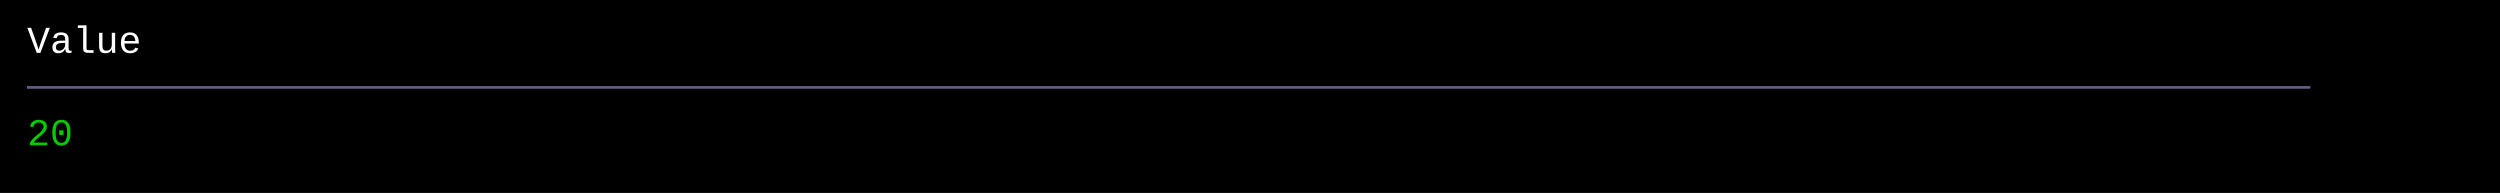
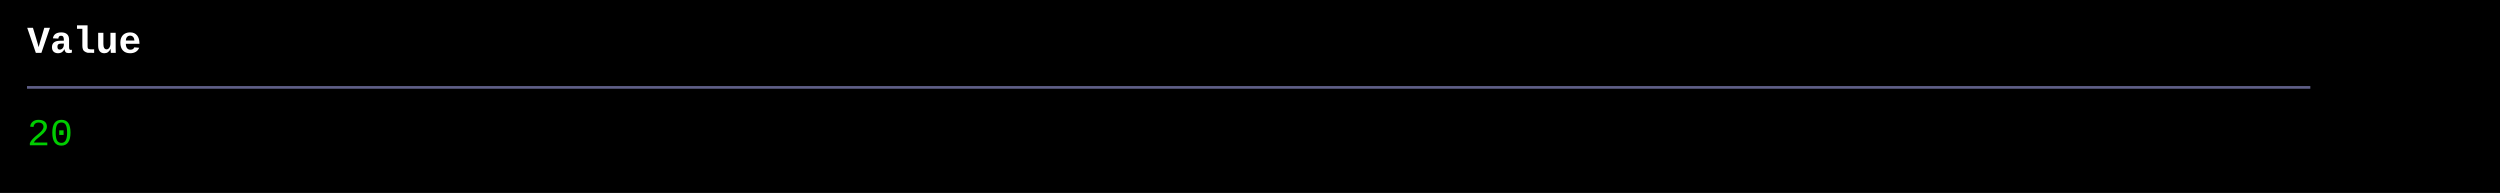
<svg xmlns="http://www.w3.org/2000/svg" width="920" height="71" viewBox="0 0 920 71">
  <style>
    text { font-family: Consolas, "Courier New", monospace; font-size: 14px; dominant-baseline: text-before-edge; white-space: pre; }
  </style>
  <rect width="920" height="71" fill="#000000" />
  <g transform="translate(10, 10)">
-     <text x="0" y="2" fill="#ffffff" textLength="900" lengthAdjust="spacingAndGlyphs">Value                                                                                               </text>
+     <text x="0" y="2" fill="#ffffff" textLength="45" lengthAdjust="spacingAndGlyphs" font-weight="bold">Value</text>
    <text x="0" y="19" fill="#5f5f87" textLength="900" lengthAdjust="spacingAndGlyphs">────────────────────────────────────────────────────────────────────────────────────────────────────</text>
    <text x="0" y="36" fill="#00cd00" textLength="18" lengthAdjust="spacingAndGlyphs">20</text>
  </g>
</svg>
